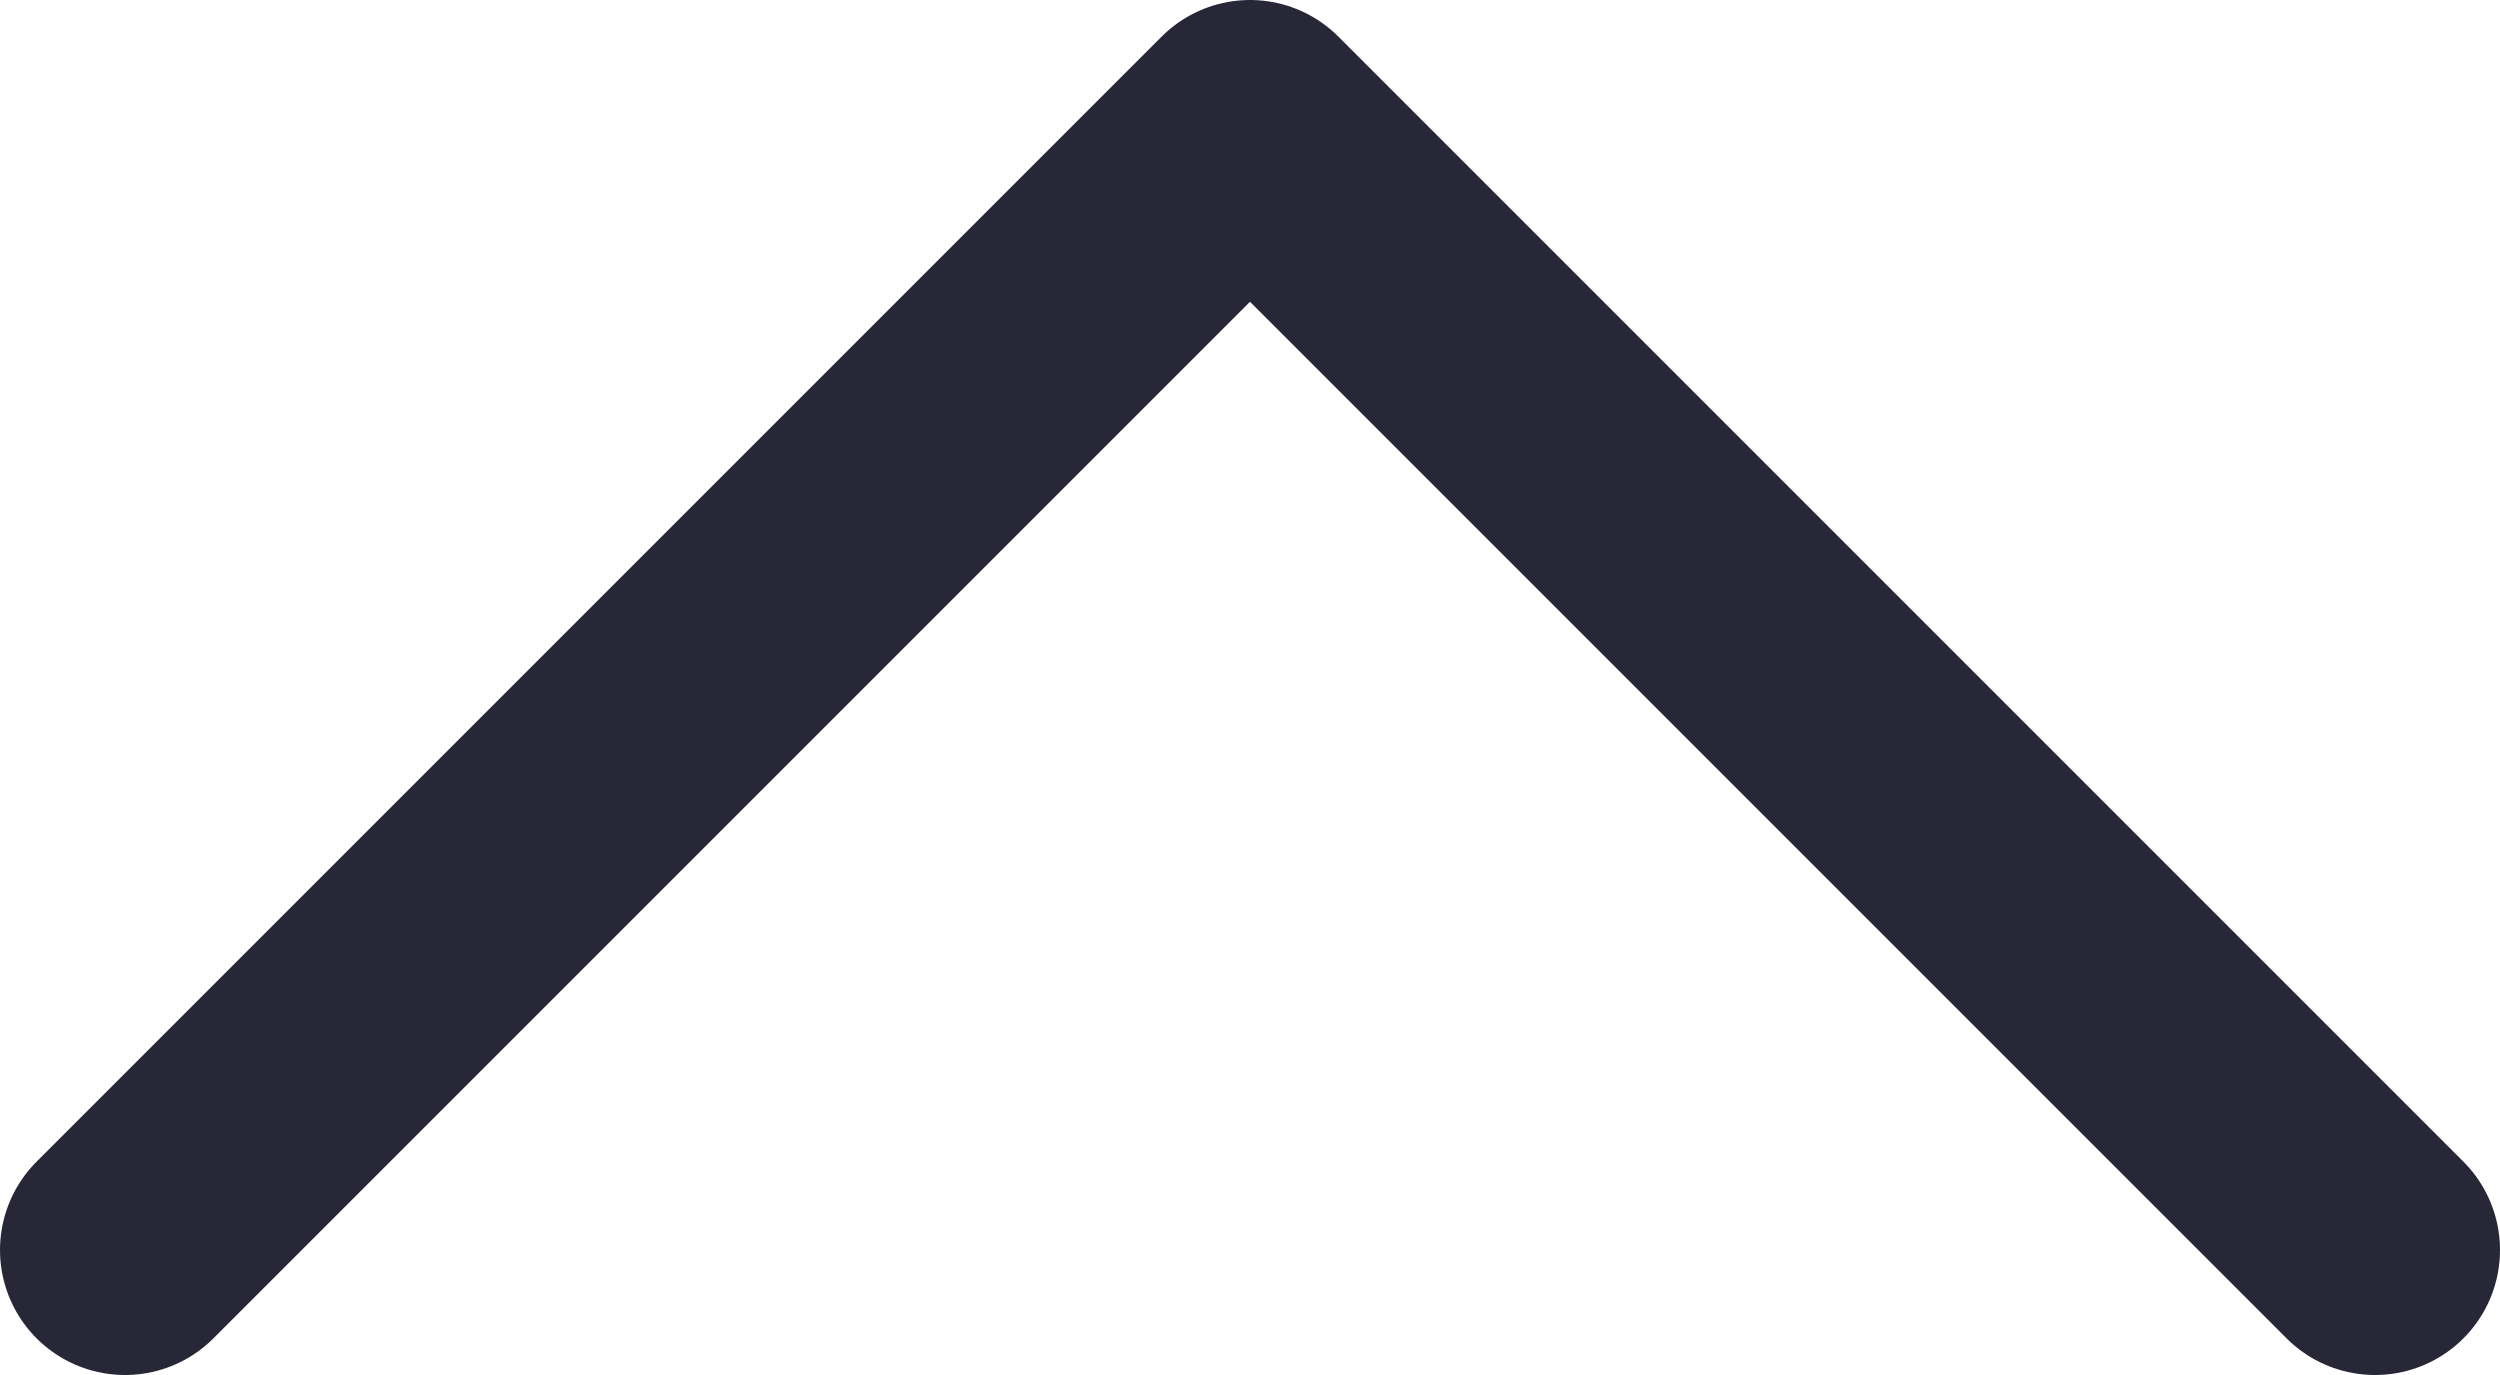
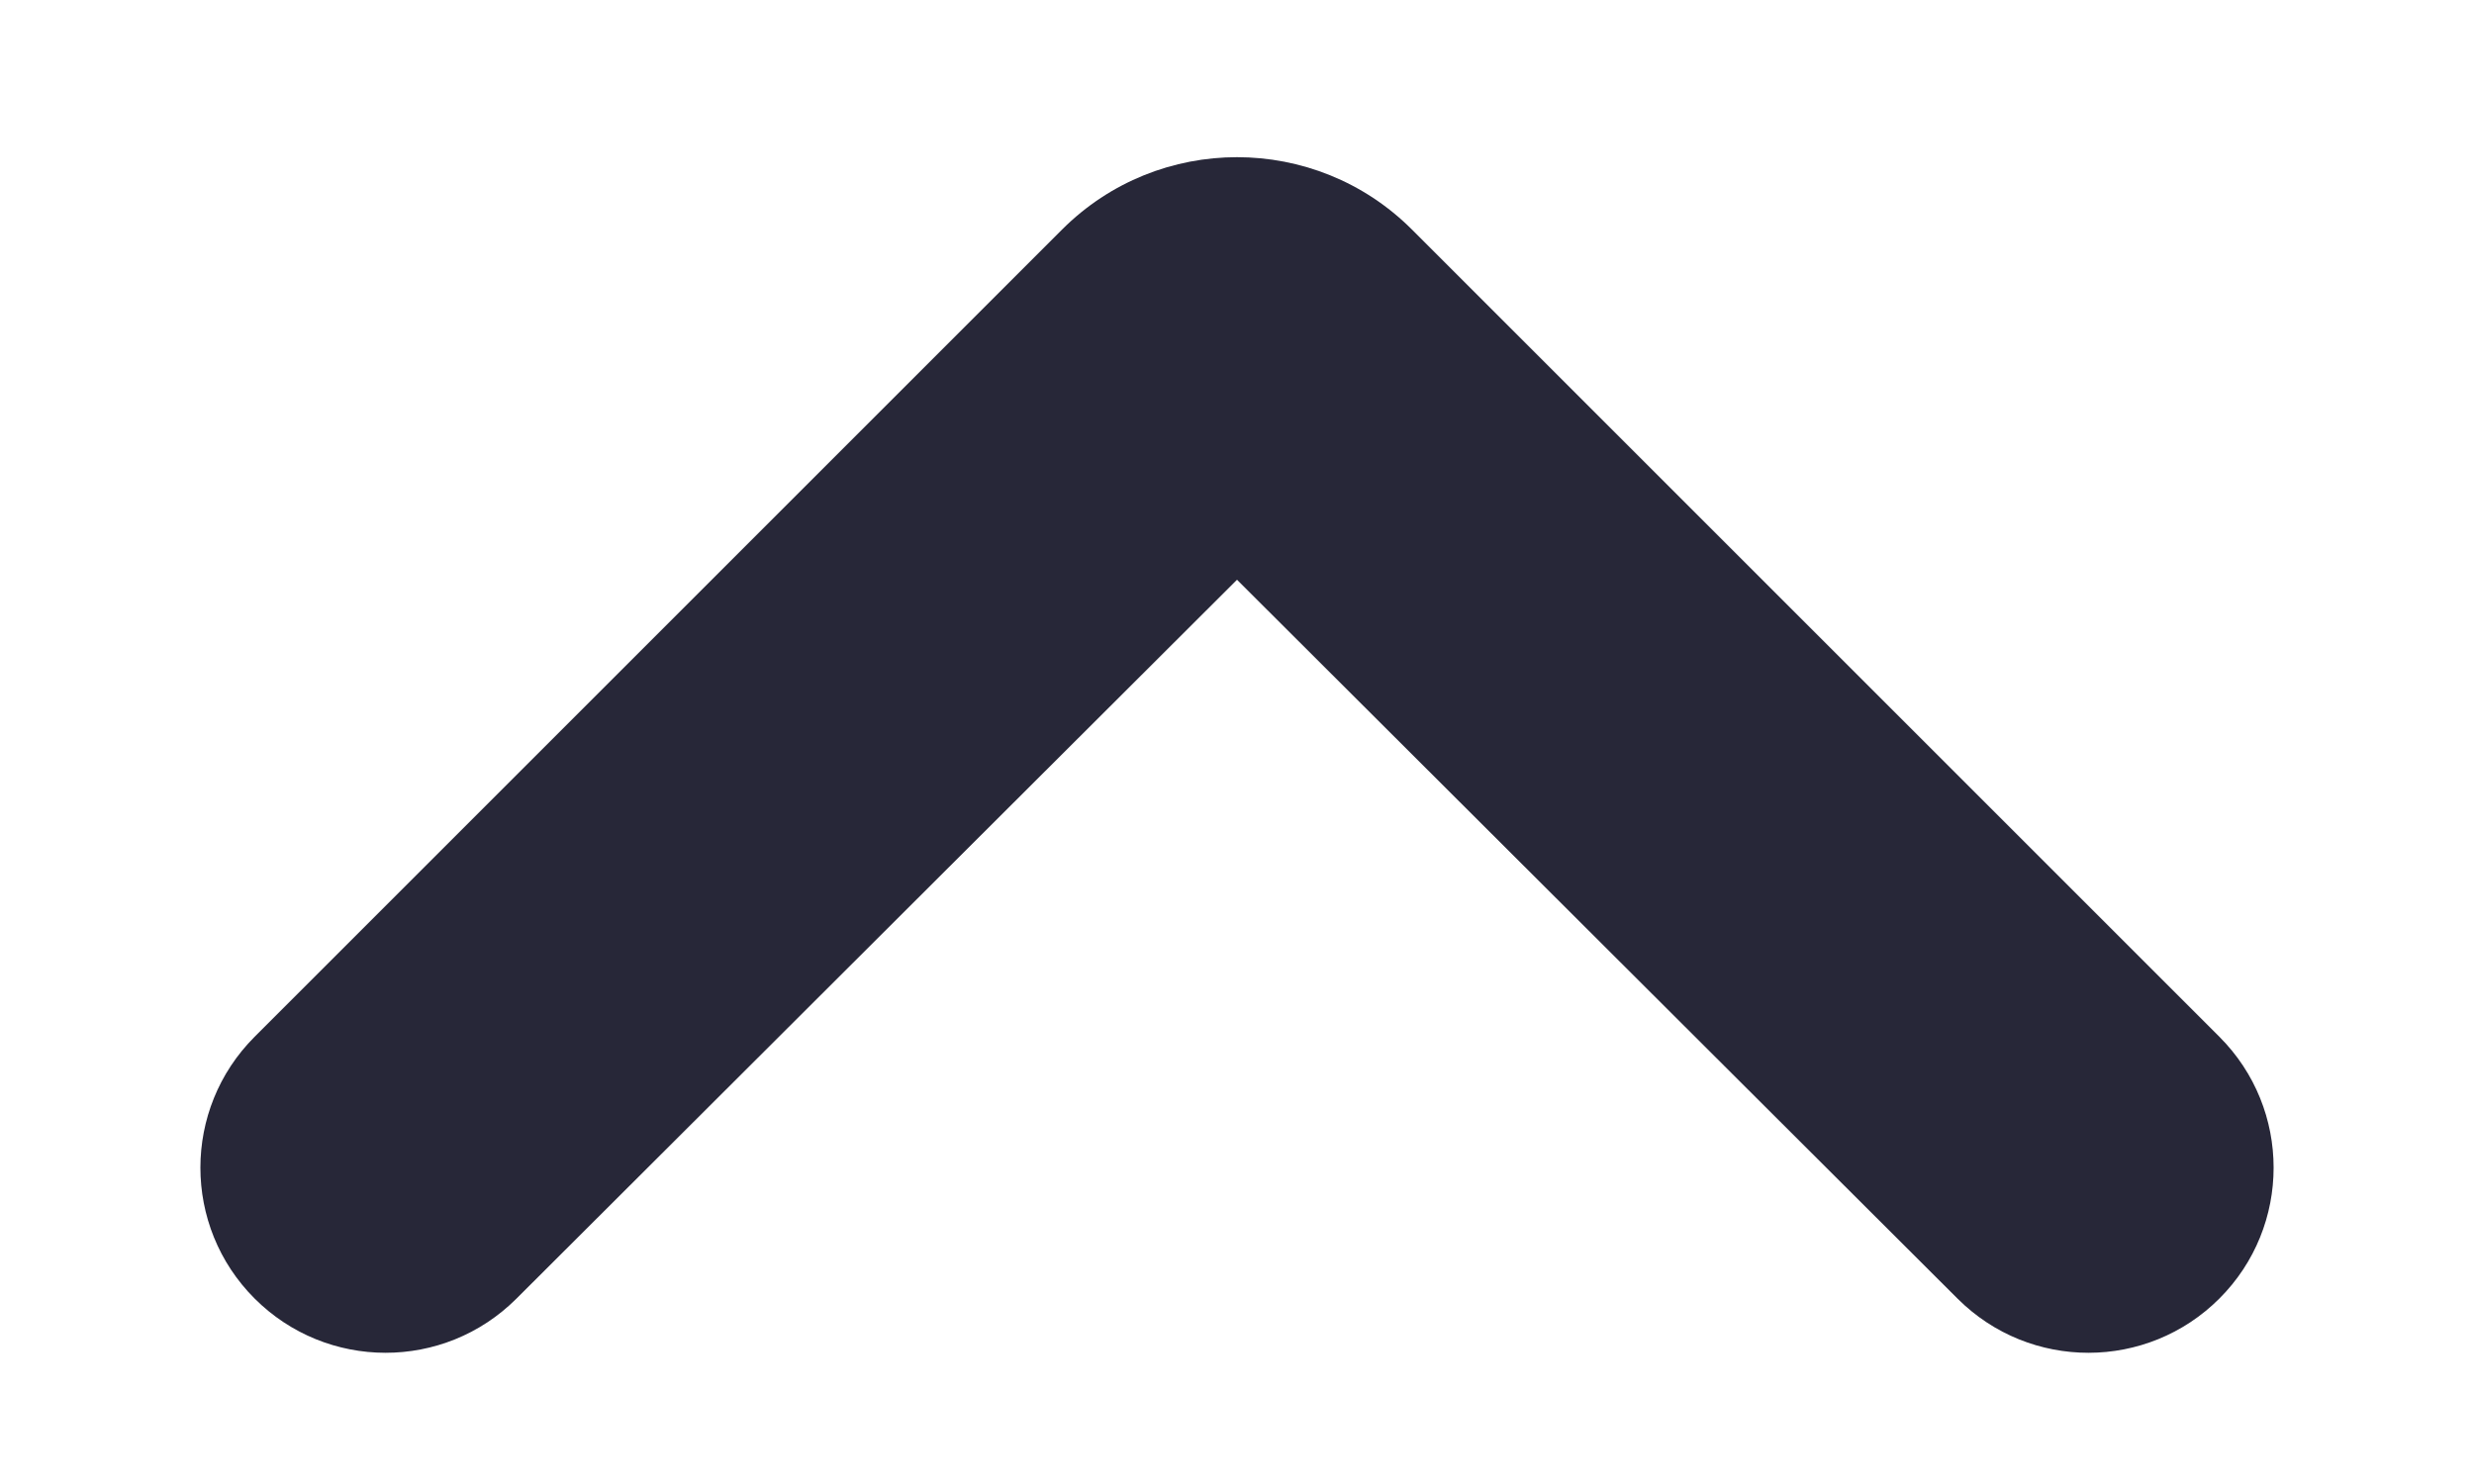
- <svg xmlns="http://www.w3.org/2000/svg" width="20" height="11" viewBox="0 0 20 11" fill="none">
-   <path d="M1 10L10 1L19 10" stroke="#272738" stroke-width="2" stroke-linecap="round" stroke-linejoin="round" />
+ <svg xmlns="http://www.w3.org/2000/svg" width="10" height="6" viewBox="0 0 10 6" fill="none">
+   <path d="M8.971 5.25C8.679 5.542 8.206 5.543 7.913 5.251L5 2.344L2.087 5.251C1.794 5.543 1.321 5.542 1.029 5.25C0.737 4.958 0.737 4.484 1.029 4.192L4.293 0.928C4.683 0.538 5.317 0.538 5.707 0.928L8.971 4.192C9.263 4.484 9.263 4.958 8.971 5.25Z" fill="#272738" />
</svg>
